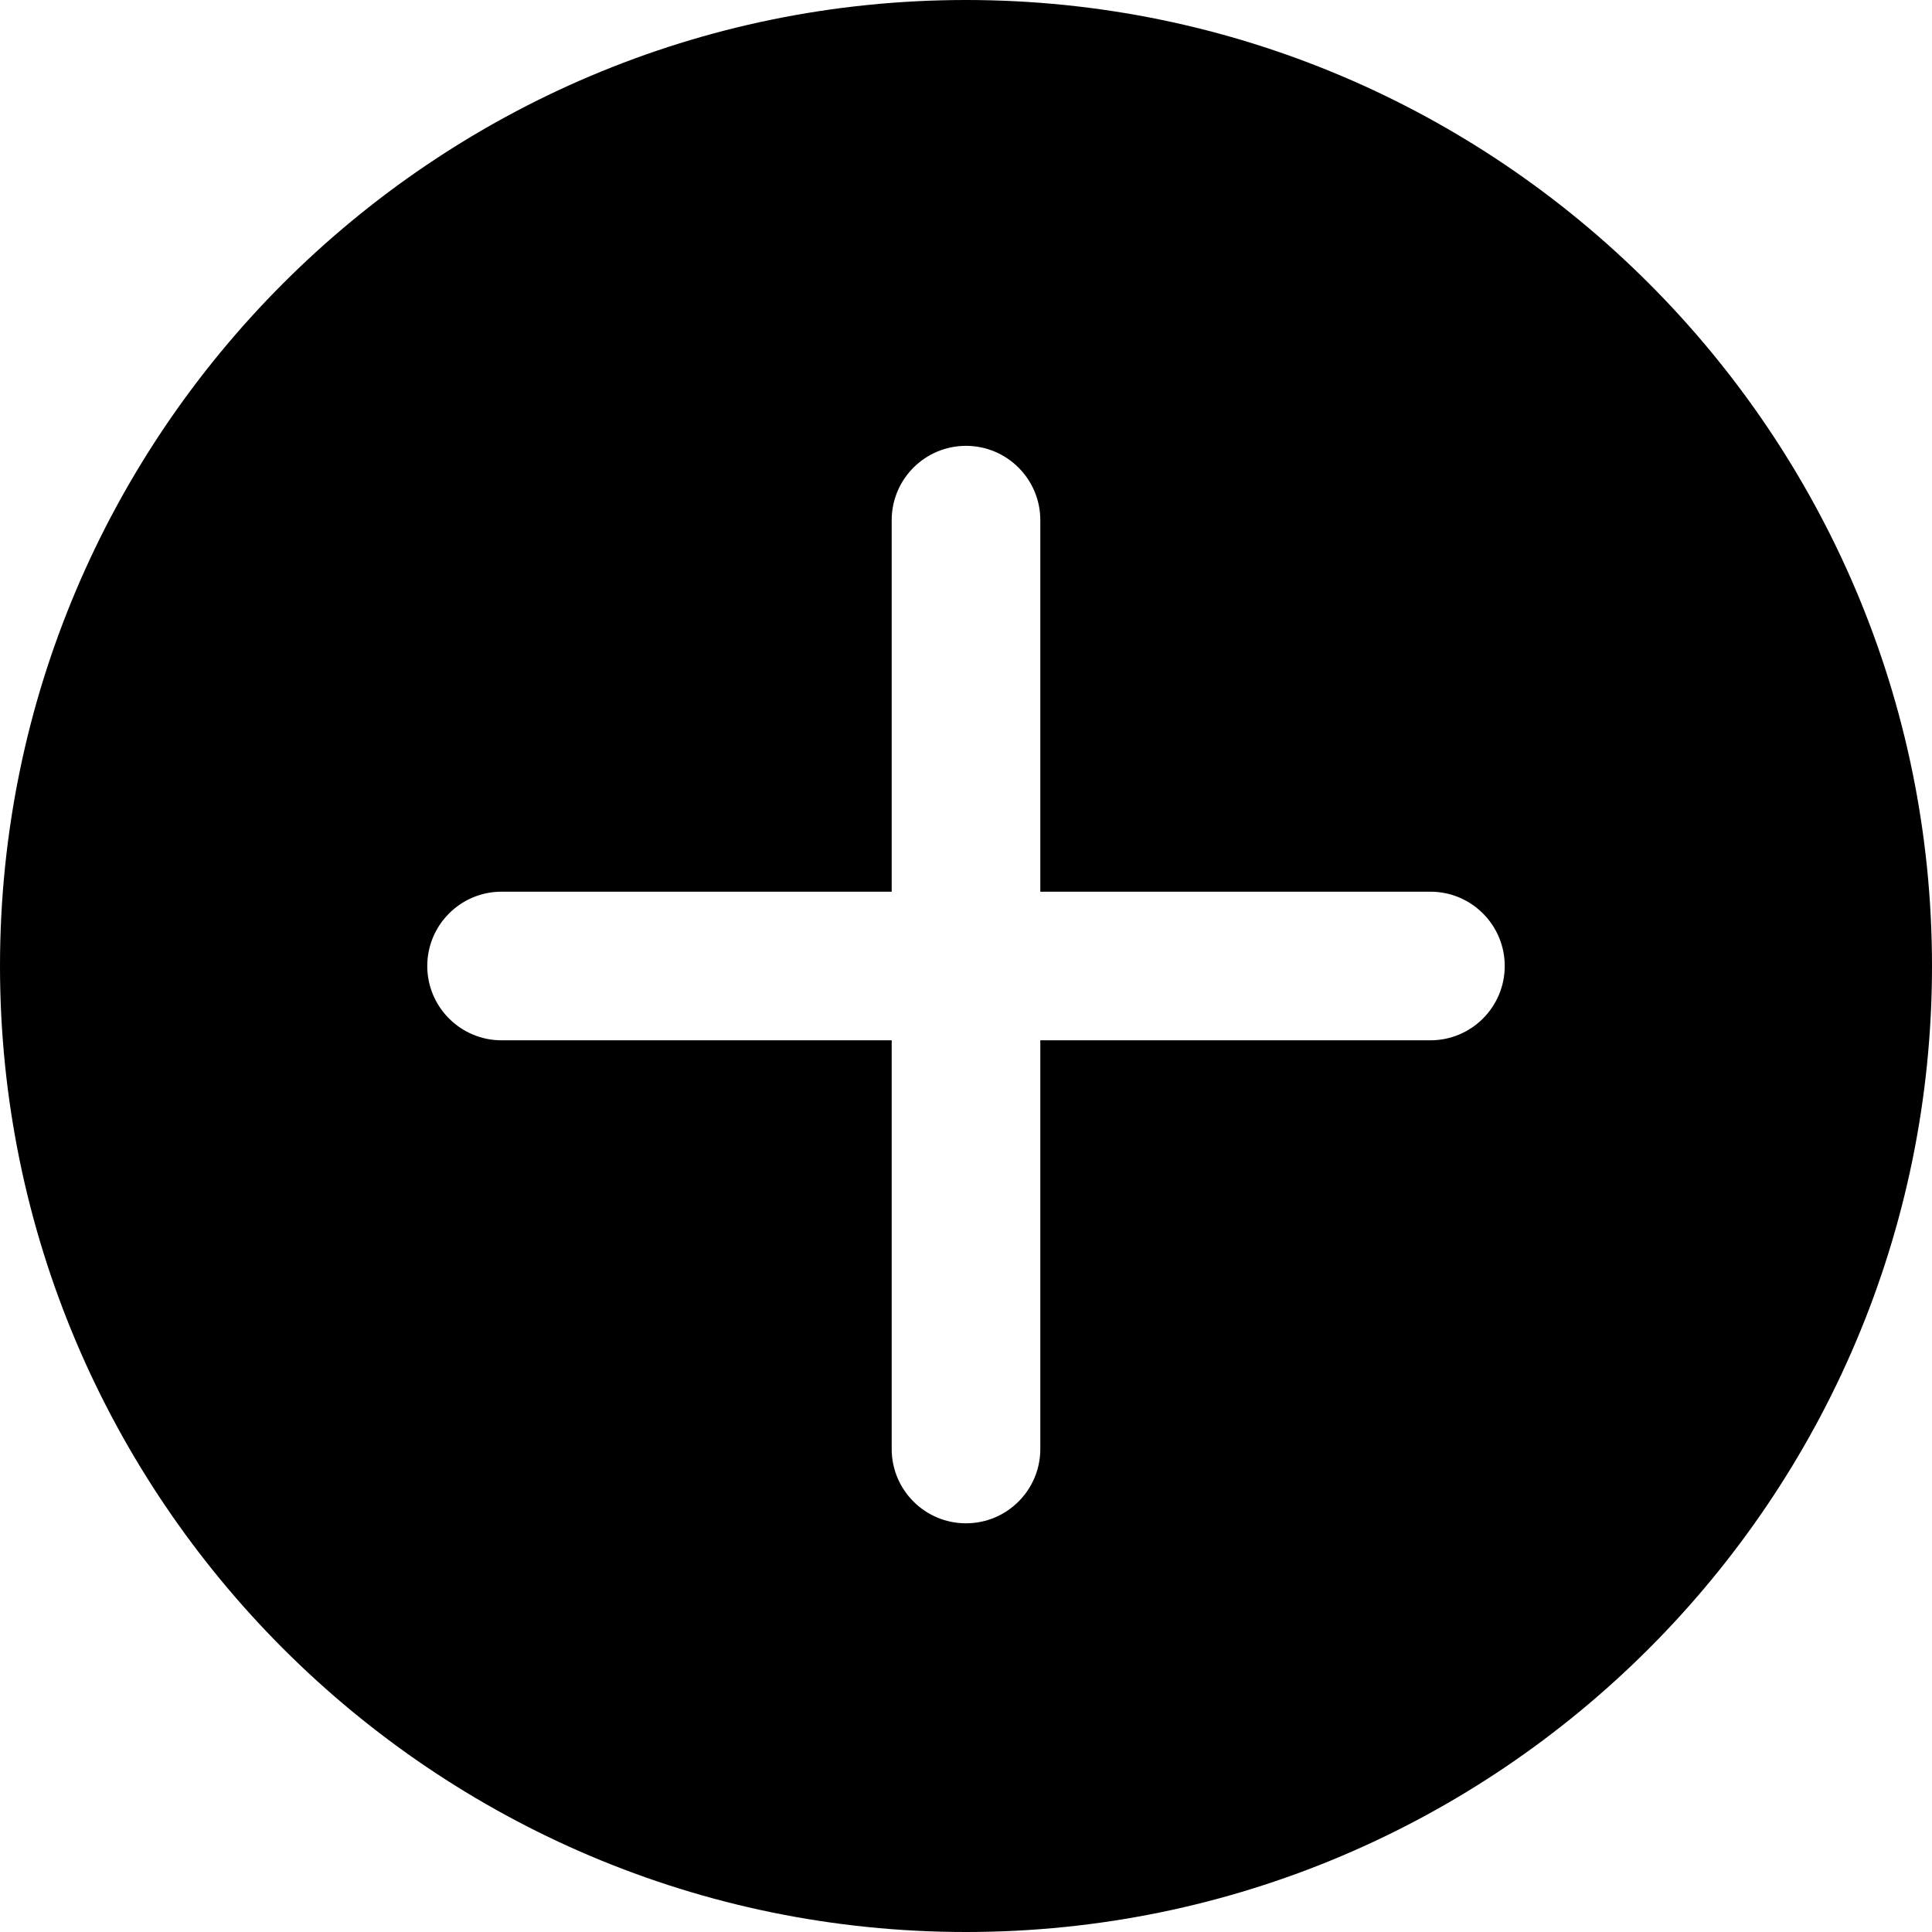
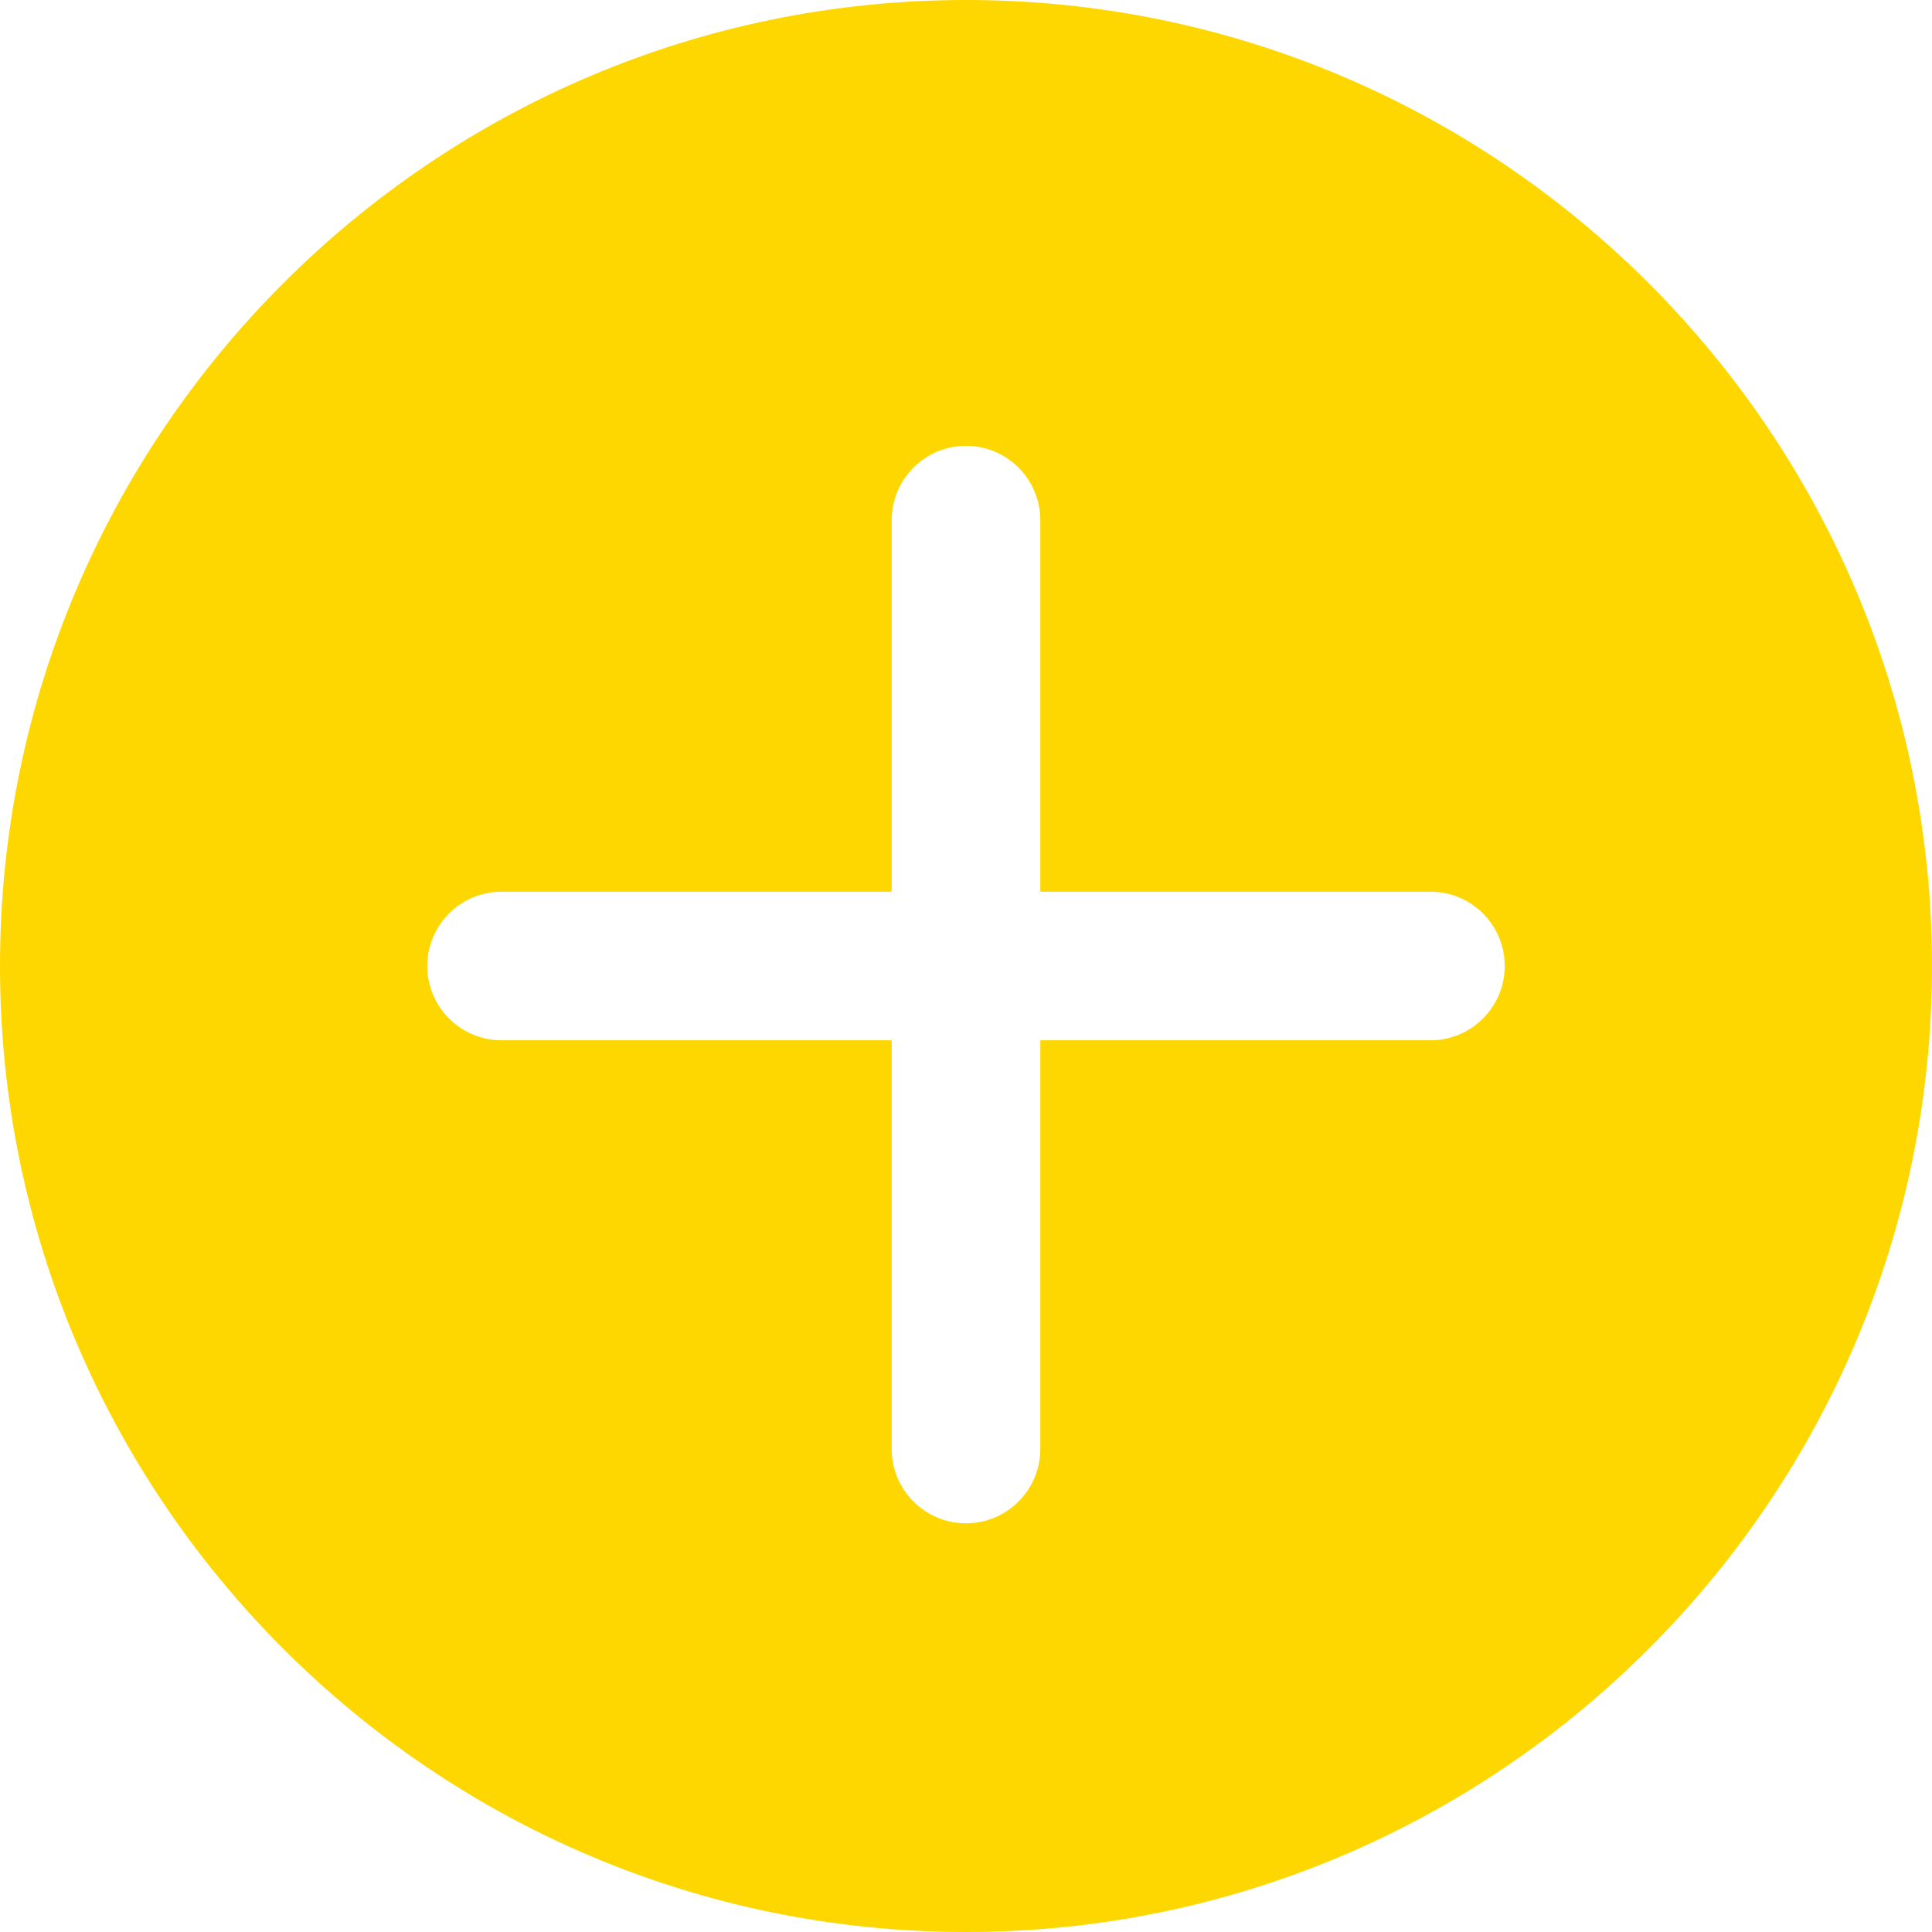
- <svg xmlns="http://www.w3.org/2000/svg" fill="#000000" height="800px" width="800px" version="1.1" id="Capa_1" viewBox="0 0 52 52" xml:space="preserve">
+ <svg xmlns="http://www.w3.org/2000/svg" fill="#FFD700" height="800px" width="800px" version="1.1" id="Capa_1" viewBox="0 0 52 52" xml:space="preserve">
  <path d="M26,0C11.664,0,0,11.663,0,26s11.664,26,26,26s26-11.663,26-26S40.336,0,26,0z M38.5,28H28v11c0,1.104-0.896,2-2,2  s-2-0.896-2-2V28H13.5c-1.104,0-2-0.896-2-2s0.896-2,2-2H24V14c0-1.104,0.896-2,2-2s2,0.896,2,2v10h10.5c1.104,0,2,0.896,2,2  S39.604,28,38.5,28z" />
</svg>
